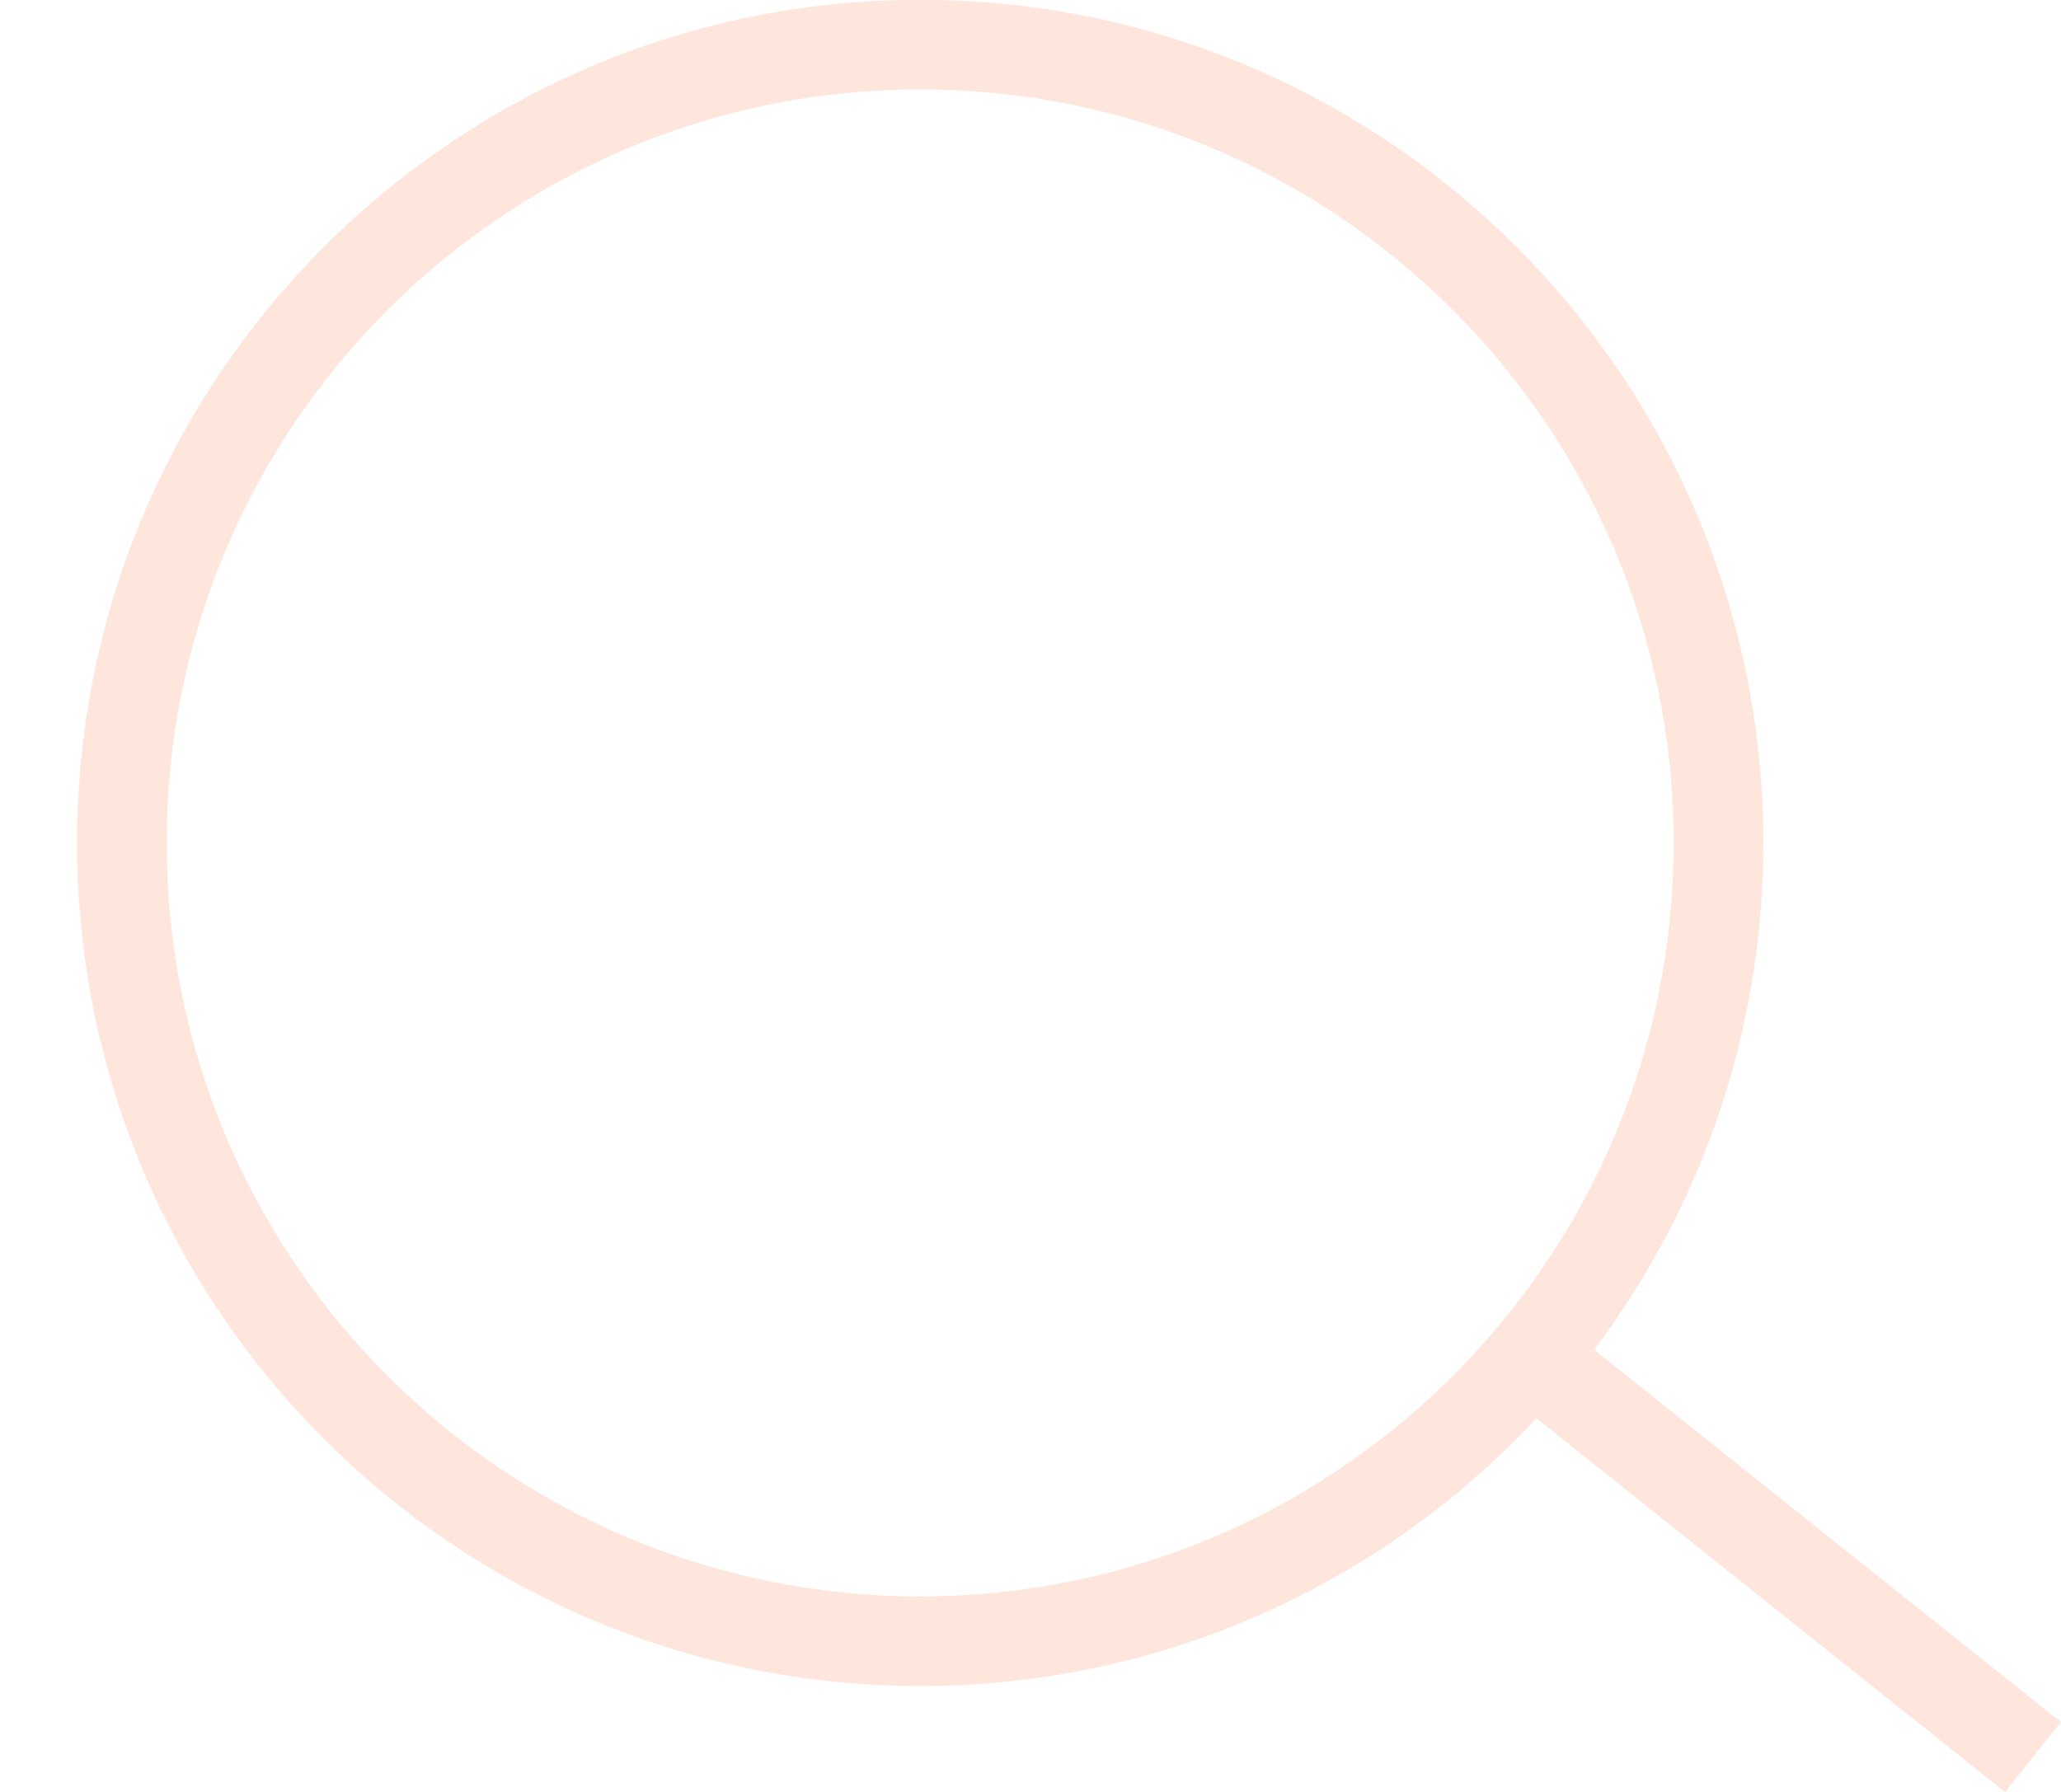
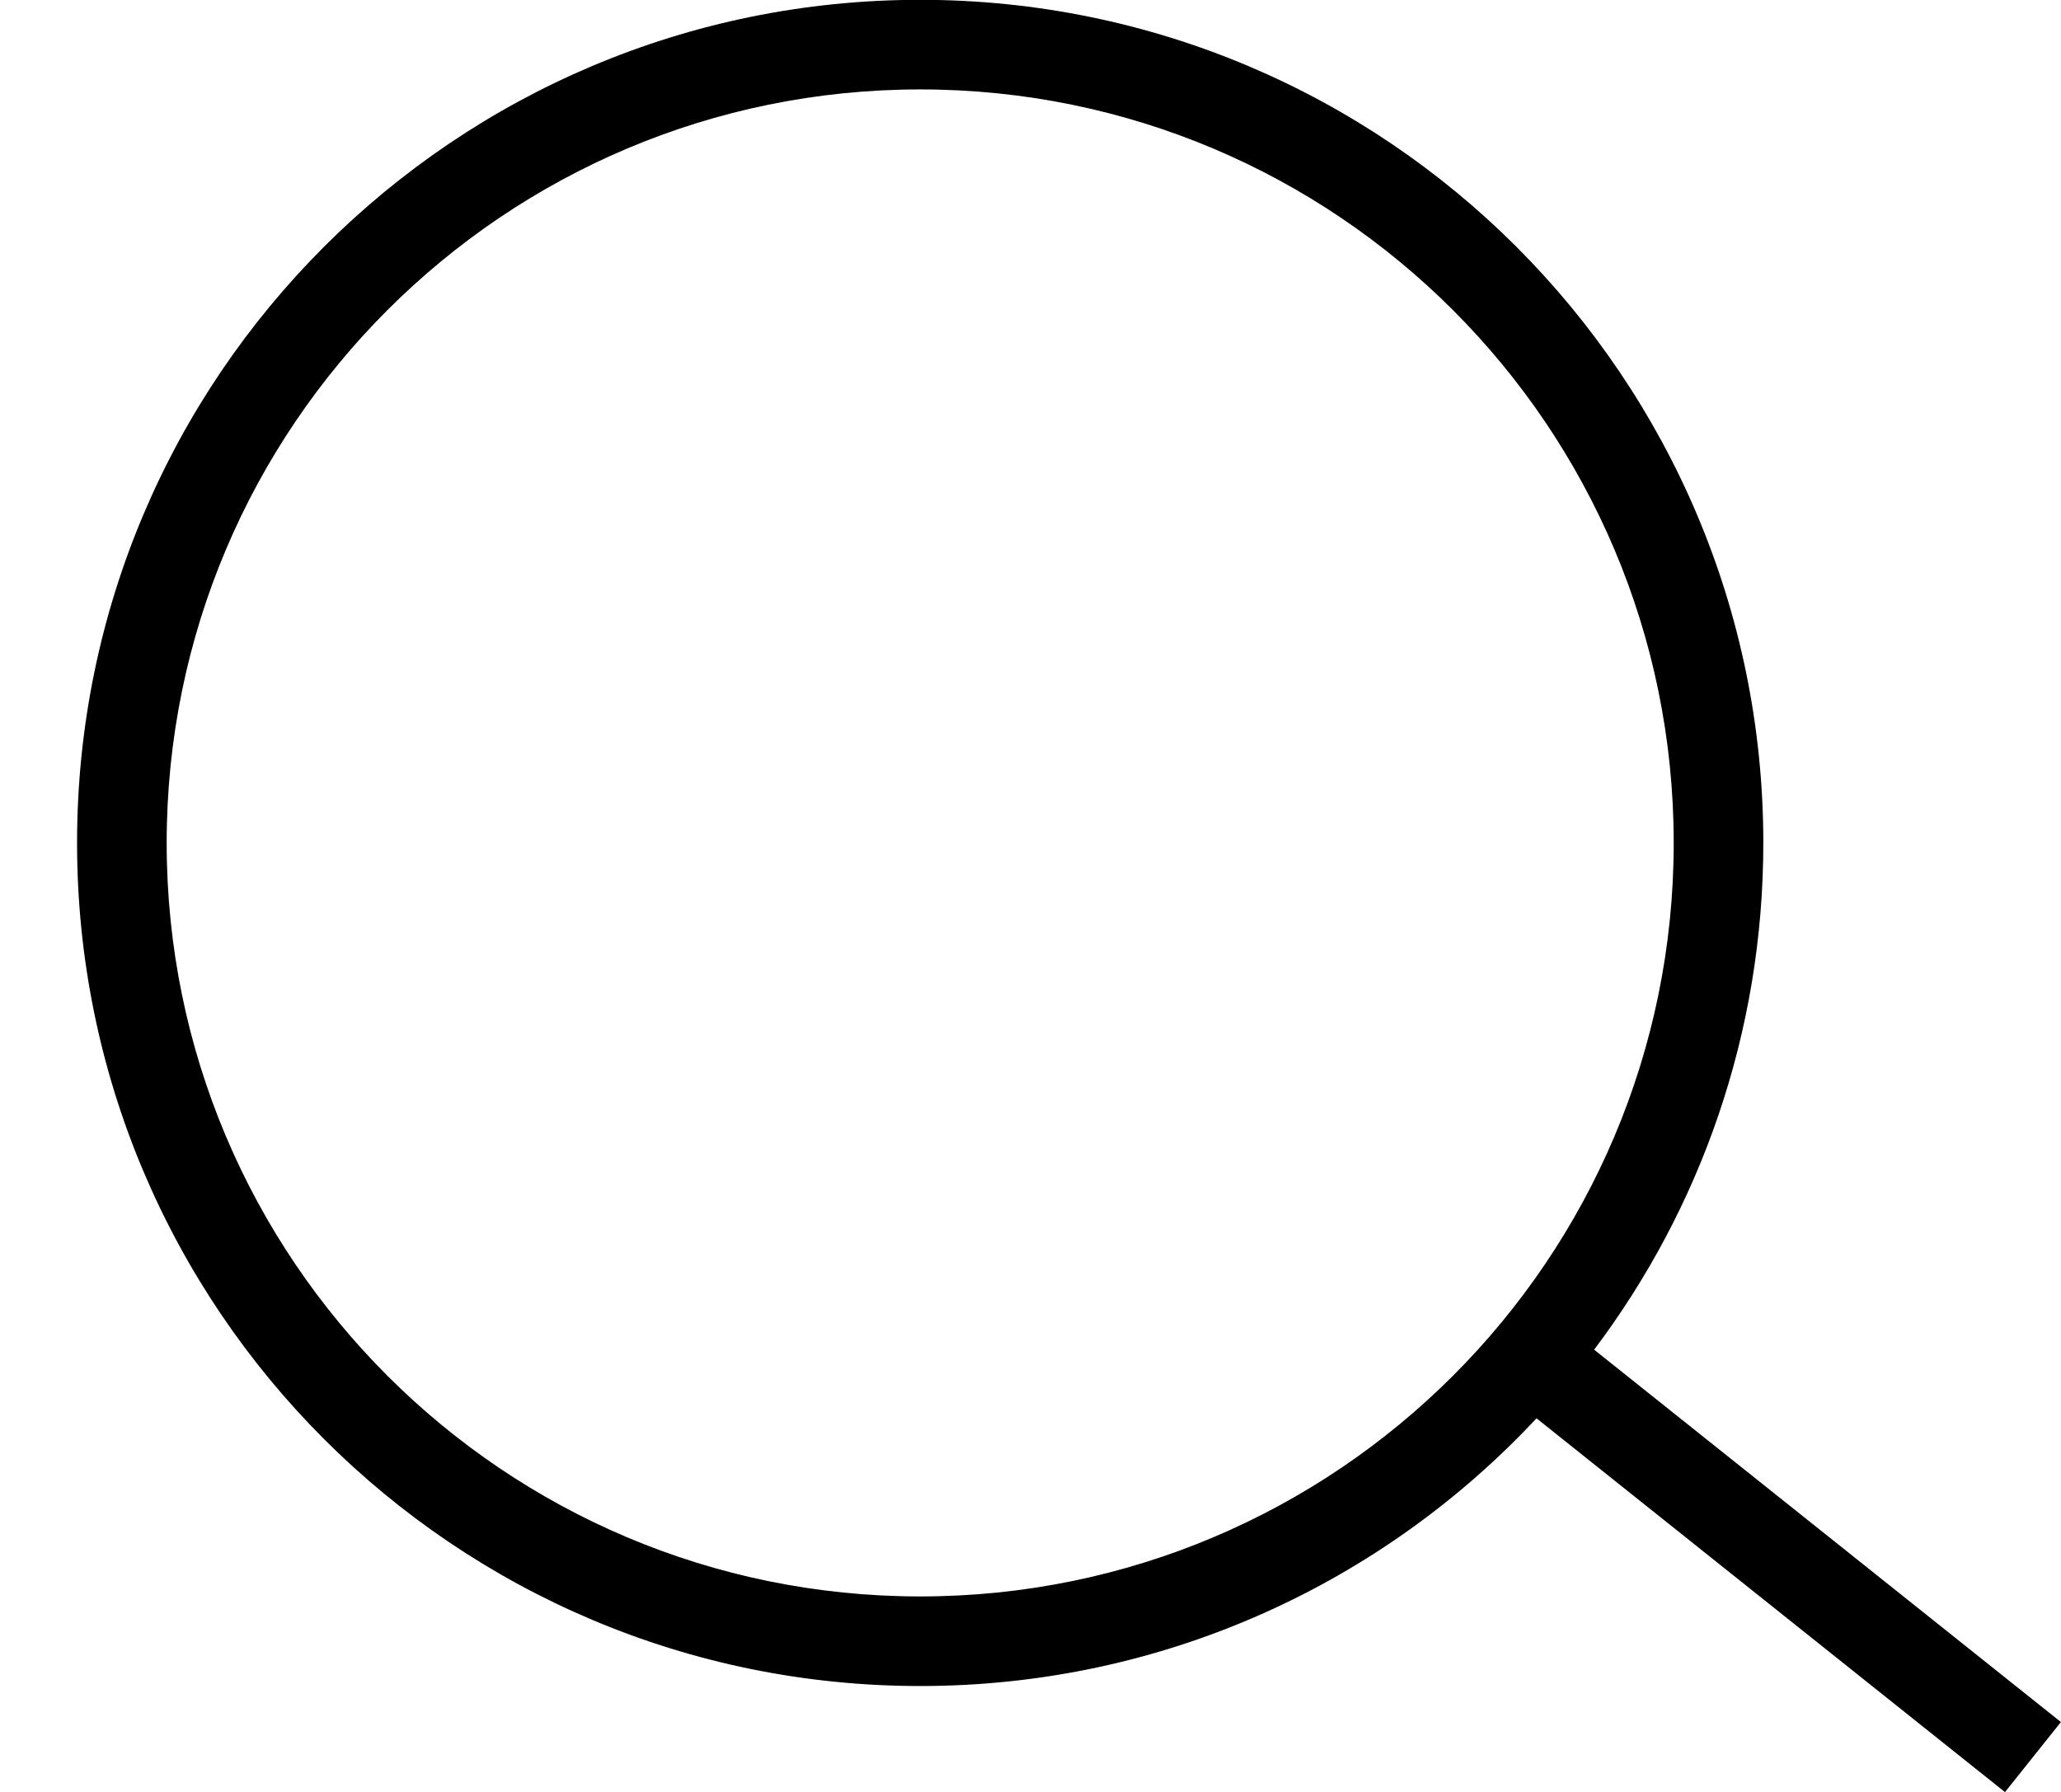
- <svg xmlns="http://www.w3.org/2000/svg" width="23" height="20" viewBox="0 0 23 20" fill="none">
-   <path fill-rule="evenodd" clip-rule="evenodd" d="M1.86 9.408C1.86 4.764 5.625 0.998 10.269 0.998C14.913 0.998 18.678 4.764 18.678 9.408C18.678 14.053 14.913 17.818 10.269 17.818C5.625 17.818 1.86 14.053 1.86 9.408ZM10.269 -0.002C5.073 -0.002 0.86 4.211 0.86 9.408C0.86 14.605 5.073 18.818 10.269 18.818C12.984 18.818 15.43 17.669 17.147 15.83L22.375 20.002L22.999 19.22L17.79 15.064C18.976 13.489 19.678 11.531 19.678 9.408C19.678 4.211 15.466 -0.002 10.269 -0.002Z" fill="#FFE6DD" />
+ <svg xmlns="http://www.w3.org/2000/svg" width="23" height="20" viewBox="0 0 23 20" fill="currentColor">
+   <path fill-rule="currentColor" clip-rule="evenodd" d="M1.86 9.408C1.86 4.764 5.625 0.998 10.269 0.998C14.913 0.998 18.678 4.764 18.678 9.408C18.678 14.053 14.913 17.818 10.269 17.818C5.625 17.818 1.86 14.053 1.86 9.408ZM10.269 -0.002C5.073 -0.002 0.86 4.211 0.86 9.408C0.86 14.605 5.073 18.818 10.269 18.818C12.984 18.818 15.43 17.669 17.147 15.83L22.375 20.002L22.999 19.22L17.79 15.064C18.976 13.489 19.678 11.531 19.678 9.408C19.678 4.211 15.466 -0.002 10.269 -0.002Z" fill="currentColor" />
</svg>
